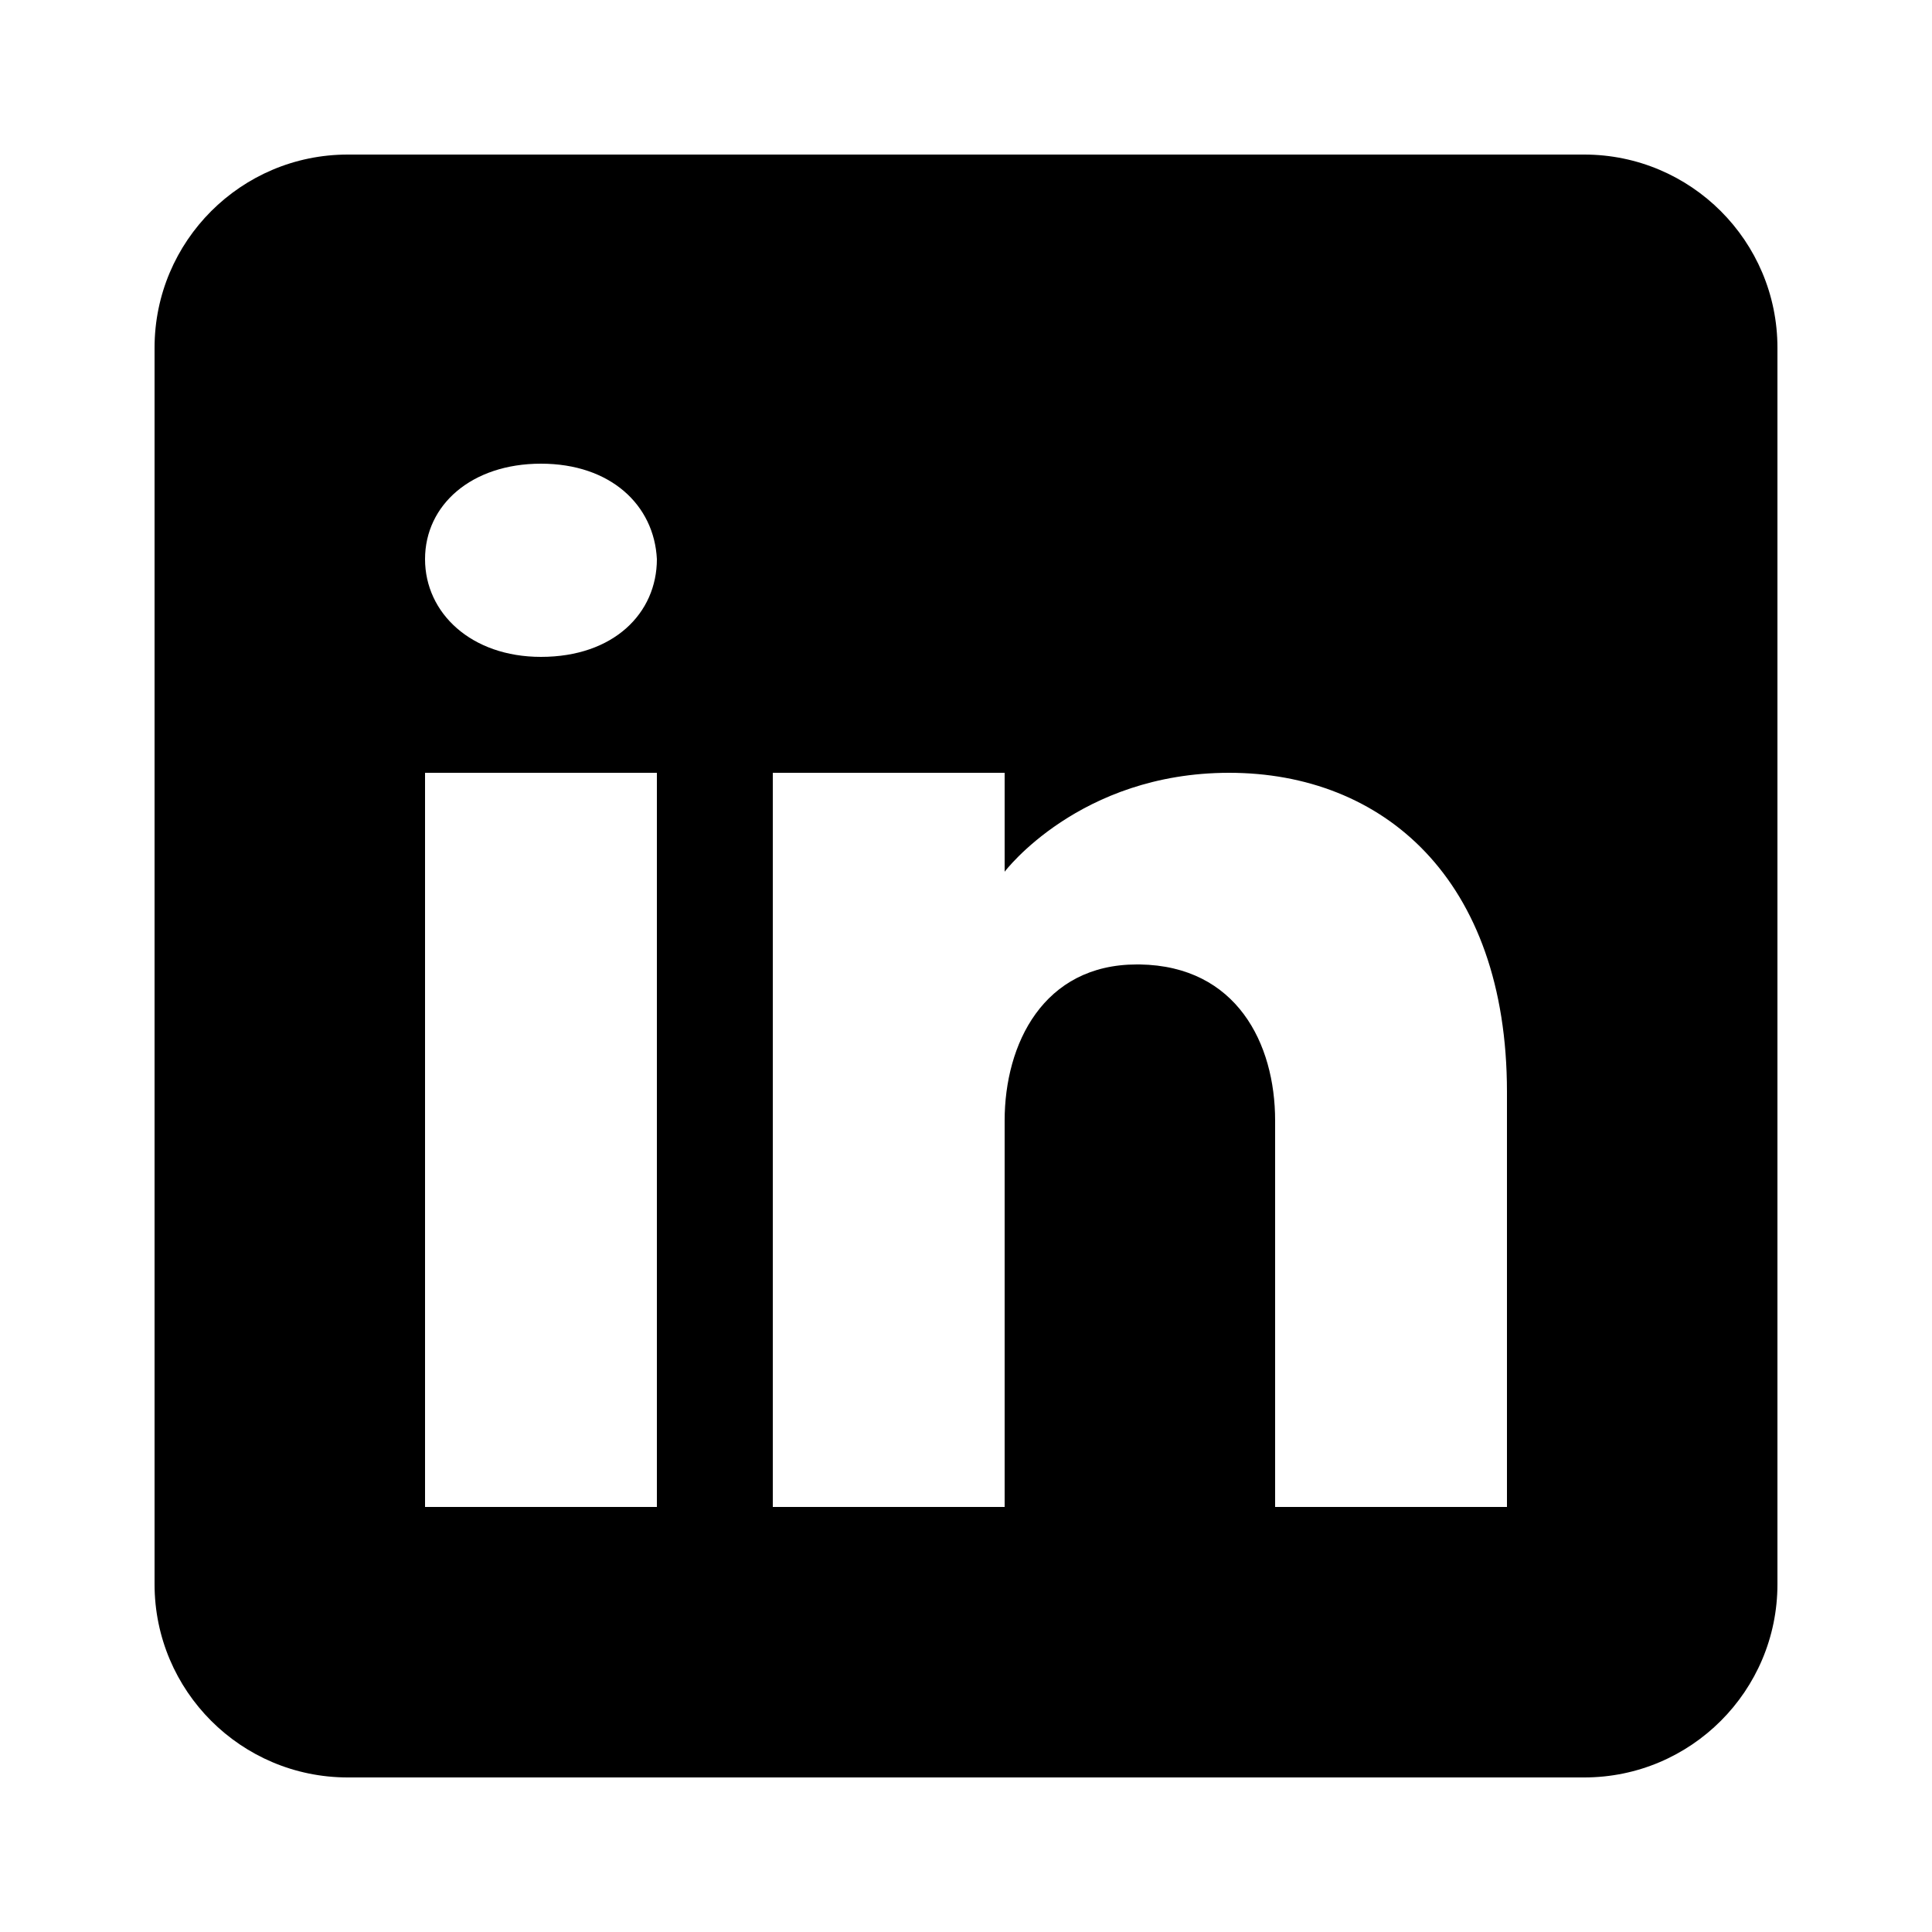
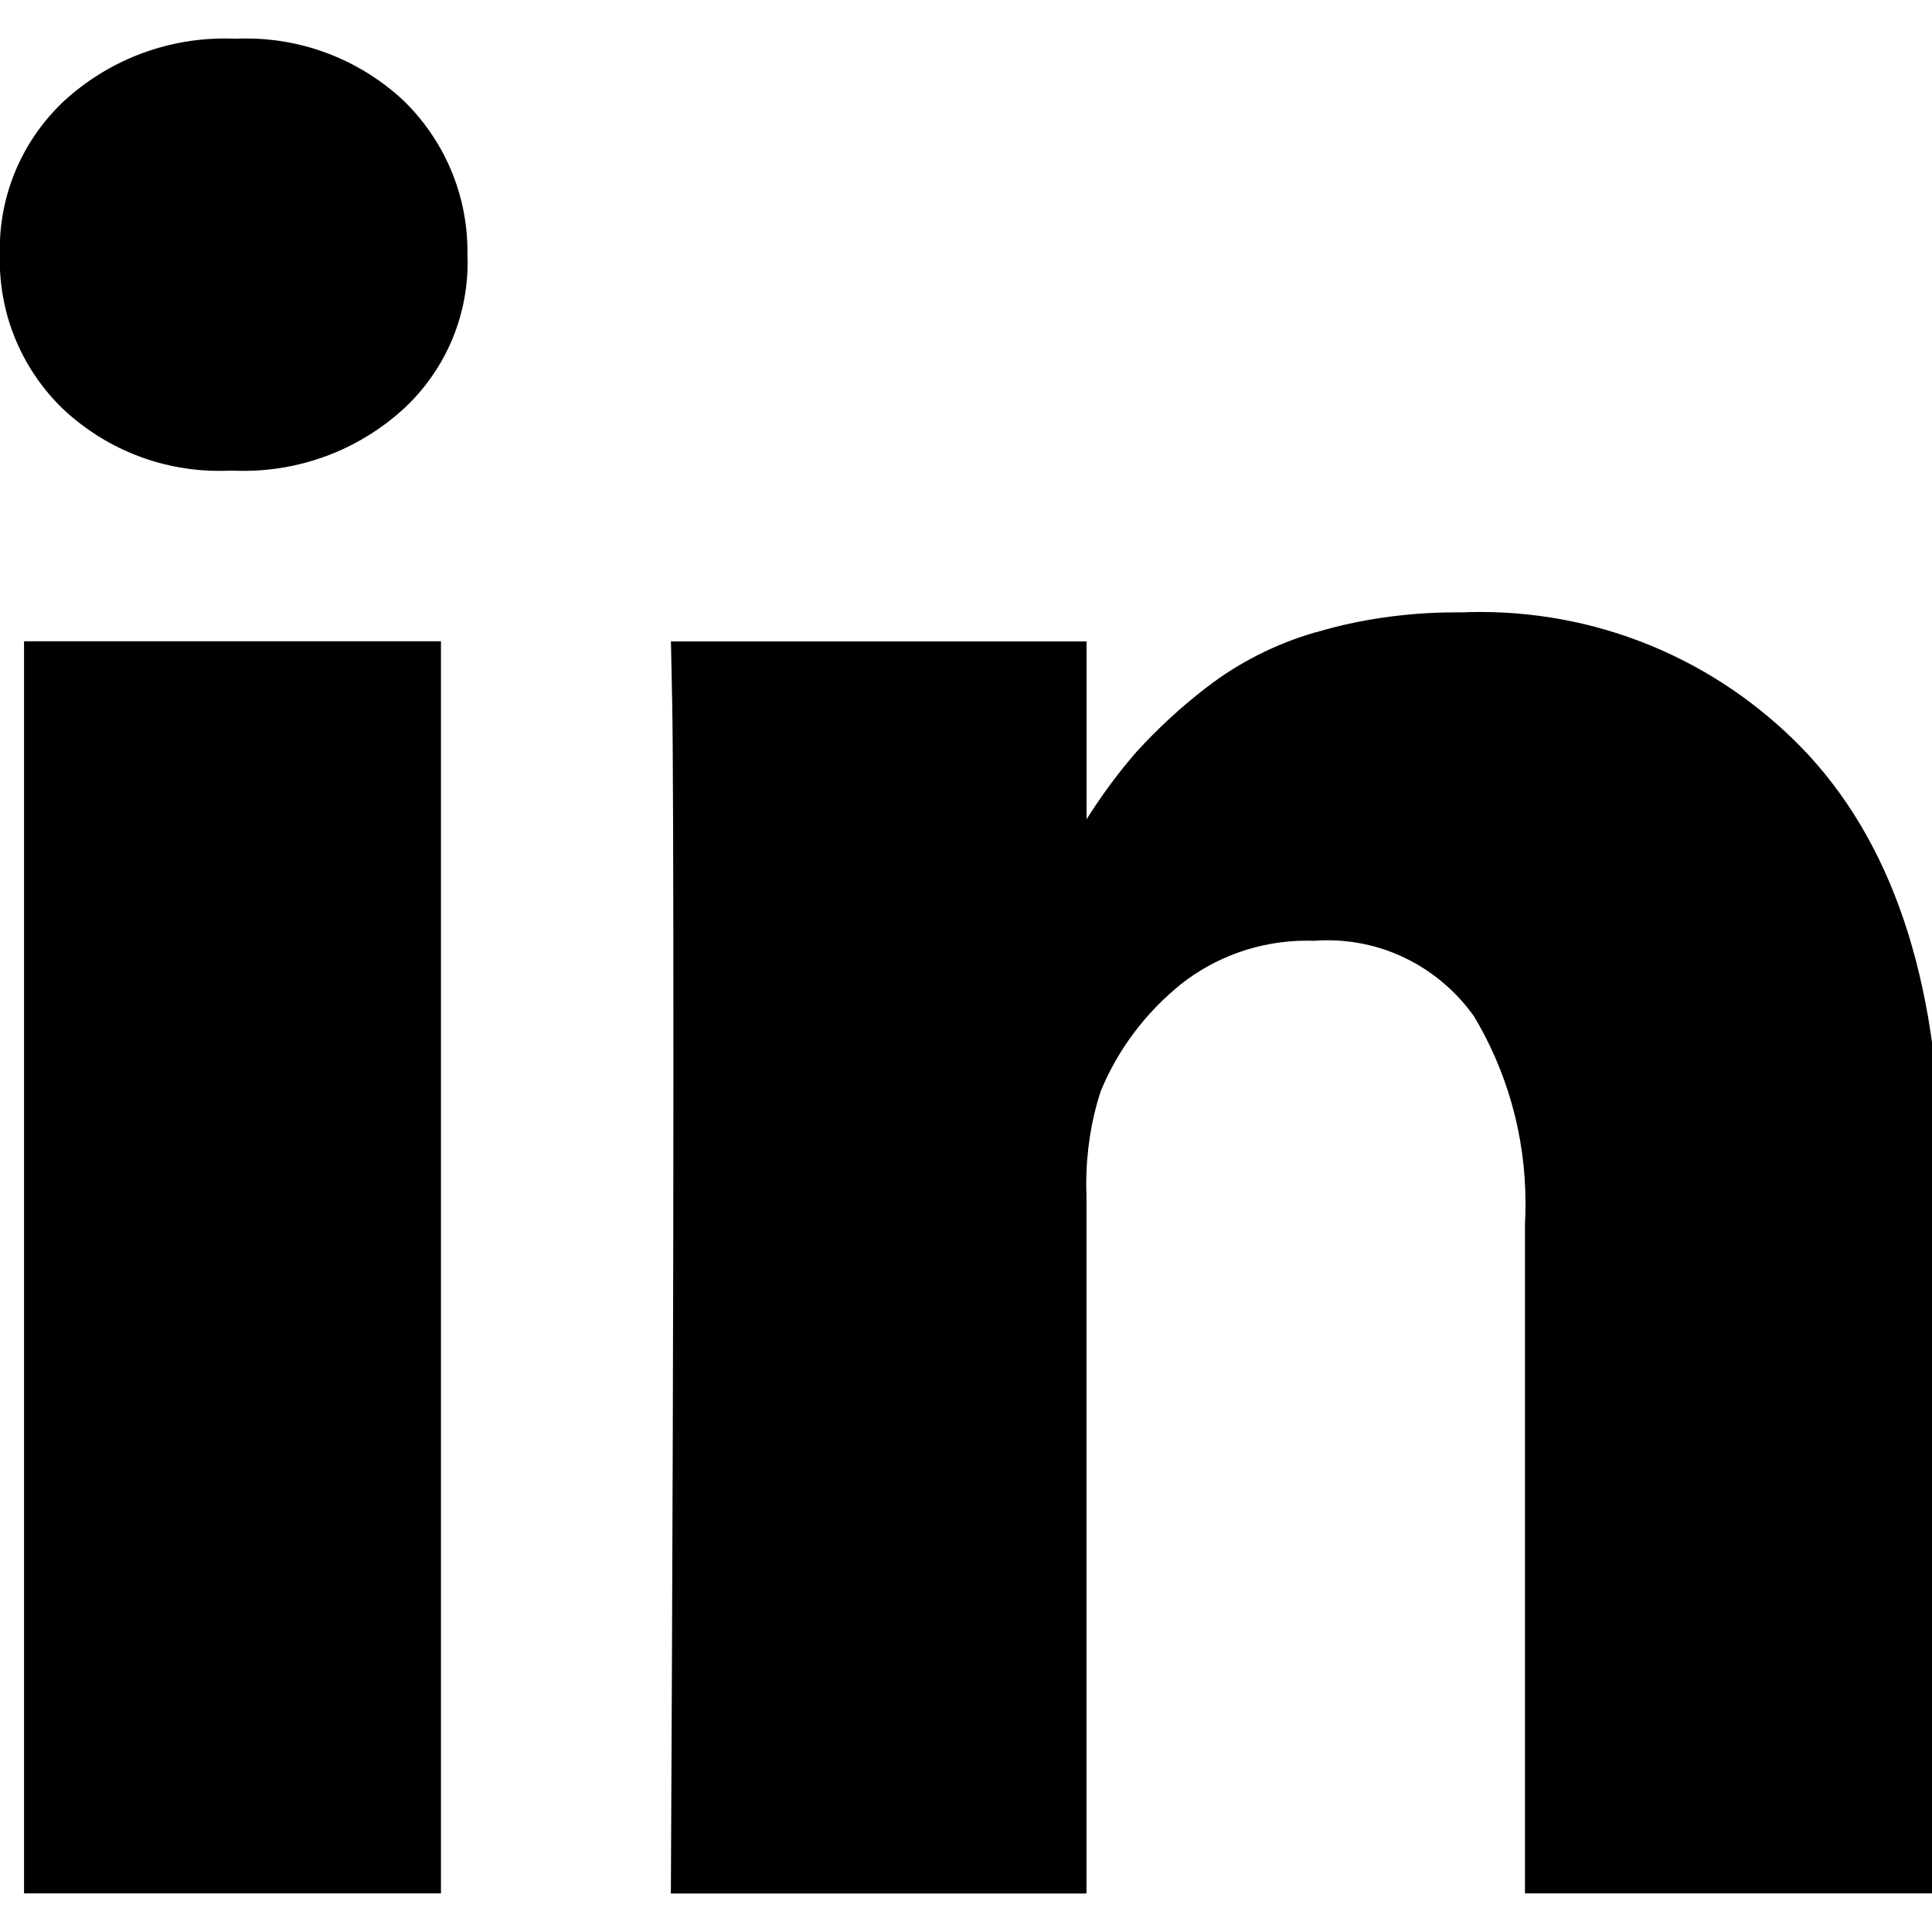
- <svg xmlns="http://www.w3.org/2000/svg" viewBox="0 0 50 50" width="50px" height="50px">
-   <path d="M41,4H9C6.24,4,4,6.24,4,9v32c0,2.76,2.24,5,5,5h32c2.76,0,5-2.24,5-5V9C46,6.24,43.76,4,41,4z M17,20v19h-6V20H17z M11,14.47c0-1.4,1.2-2.47,3-2.47s2.93,1.07,3,2.47c0,1.4-1.12,2.53-3,2.53C12.2,17,11,15.87,11,14.47z M39,39h-6c0,0,0-9.26,0-10 c0-2-1-4-3.5-4.04h-0.08C27,24.96,26,27.02,26,29c0,0.91,0,10,0,10h-6V20h6v2.56c0,0,1.93-2.56,5.81-2.56 c3.97,0,7.19,2.73,7.19,8.26V39z" />
+ <svg xmlns="http://www.w3.org/2000/svg" width="800px" height="800px" viewBox="0 -0.5 25 25">
+   <path d="m5.706 7.798v16.202h-5.395v-16.202zm.343-5.002c.001.029.002.063.002.098 0 .749-.318 1.423-.826 1.895l-.002.001c-.545.498-1.274.803-2.075.803-.049 0-.099-.001-.148-.003h.007-.033c-.041.002-.089.003-.137.003-.784 0-1.496-.306-2.025-.804l.001.001c-.504-.488-.816-1.17-.816-1.925 0-.024 0-.048.001-.073v.004c-.001-.021-.001-.045-.001-.069 0-.762.324-1.448.841-1.929l.002-.001c.544-.495 1.271-.799 2.068-.799.046 0 .091.001.137.003h-.006c.043-.002.092-.003.143-.003.785 0 1.5.303 2.034.798l-.002-.002c.515.497.835 1.193.835 1.964v.042-.002zm19.062 11.92v9.284h-5.378v-8.665c.005-.079.007-.171.007-.263 0-.896-.249-1.733-.682-2.447l.012.021c-.427-.596-1.117-.979-1.896-.979-.06 0-.12.002-.18.007h.008c-.027-.001-.058-.002-.089-.002-.62 0-1.19.213-1.641.57l.006-.004c-.453.367-.808.836-1.032 1.375l-.008.023c-.116.355-.182.763-.182 1.187 0 .048.001.096.003.144v-.007 9.042h-5.378q.033-6.523.033-10.578t-.016-4.839l-.016-.785h5.378v2.354h-.033c.214-.345.435-.644.678-.924l-.008.009c.281-.309.583-.588.908-.838l.016-.012c.404-.311.878-.555 1.392-.704l.03-.007c.538-.161 1.157-.254 1.797-.254h.079-.004c.071-.003.154-.005.237-.005 1.681 0 3.195.714 4.256 1.856l.003.004q1.702 1.856 1.702 5.436z" />
</svg>
